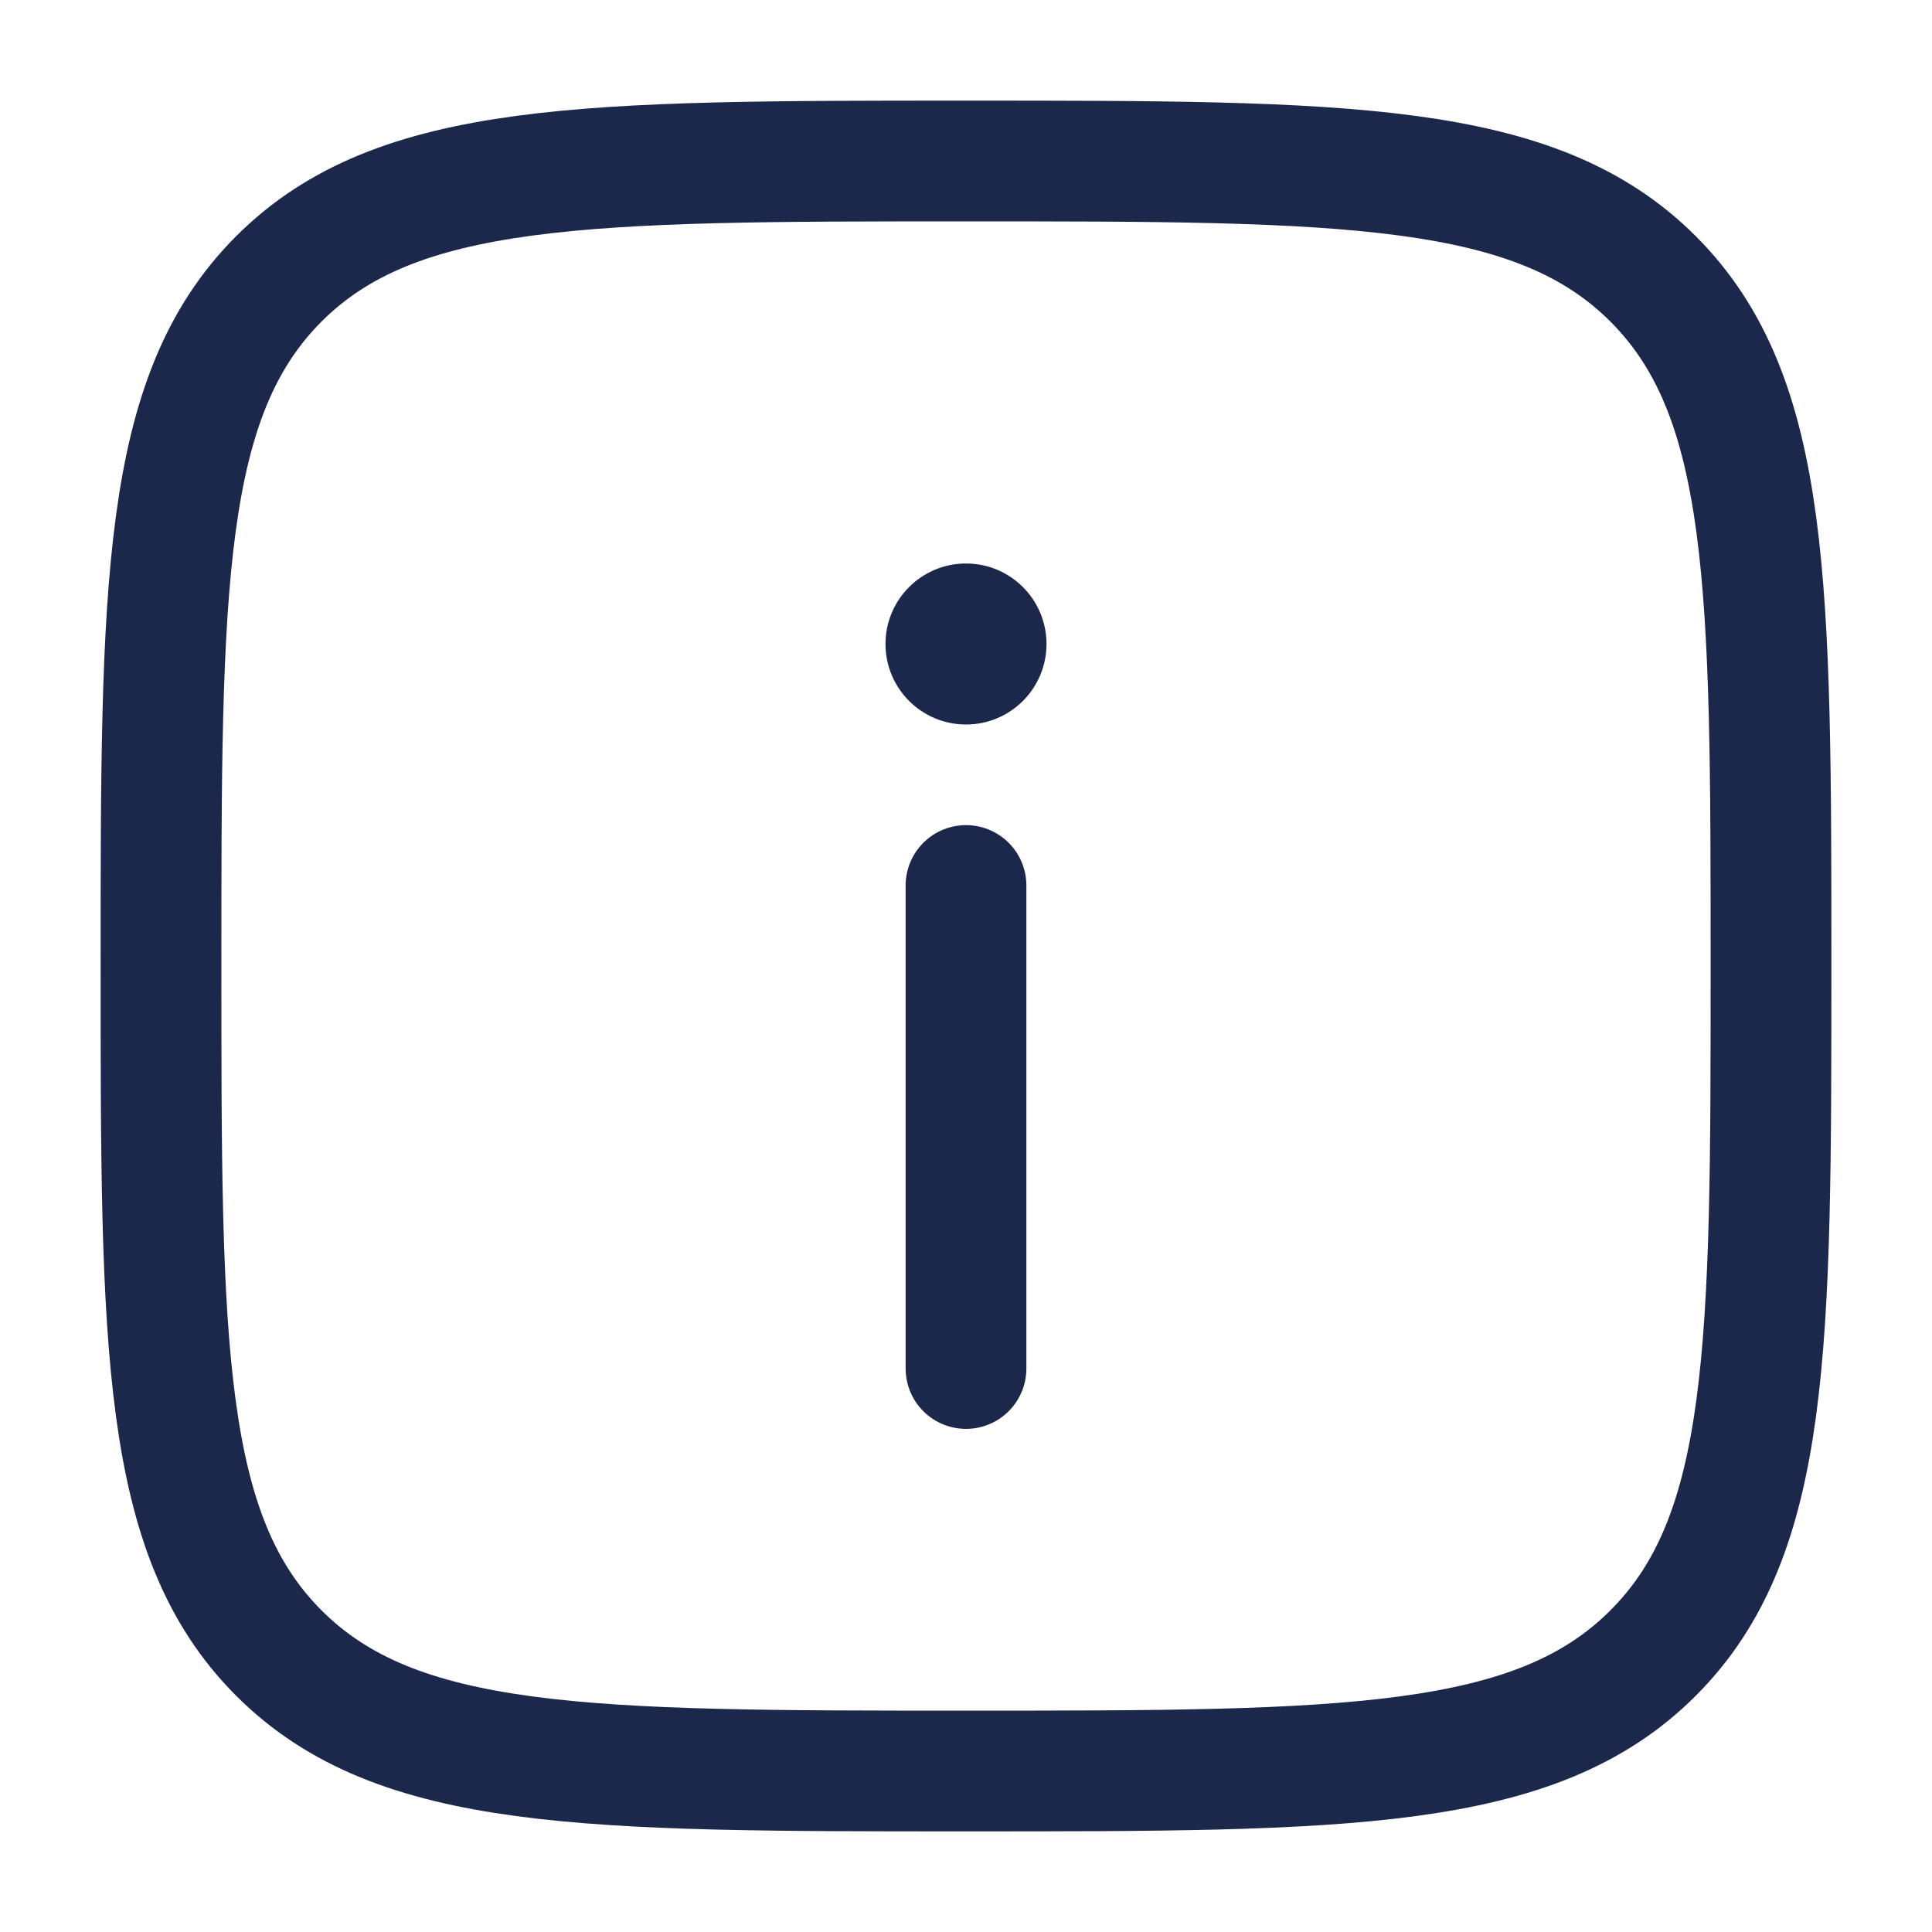
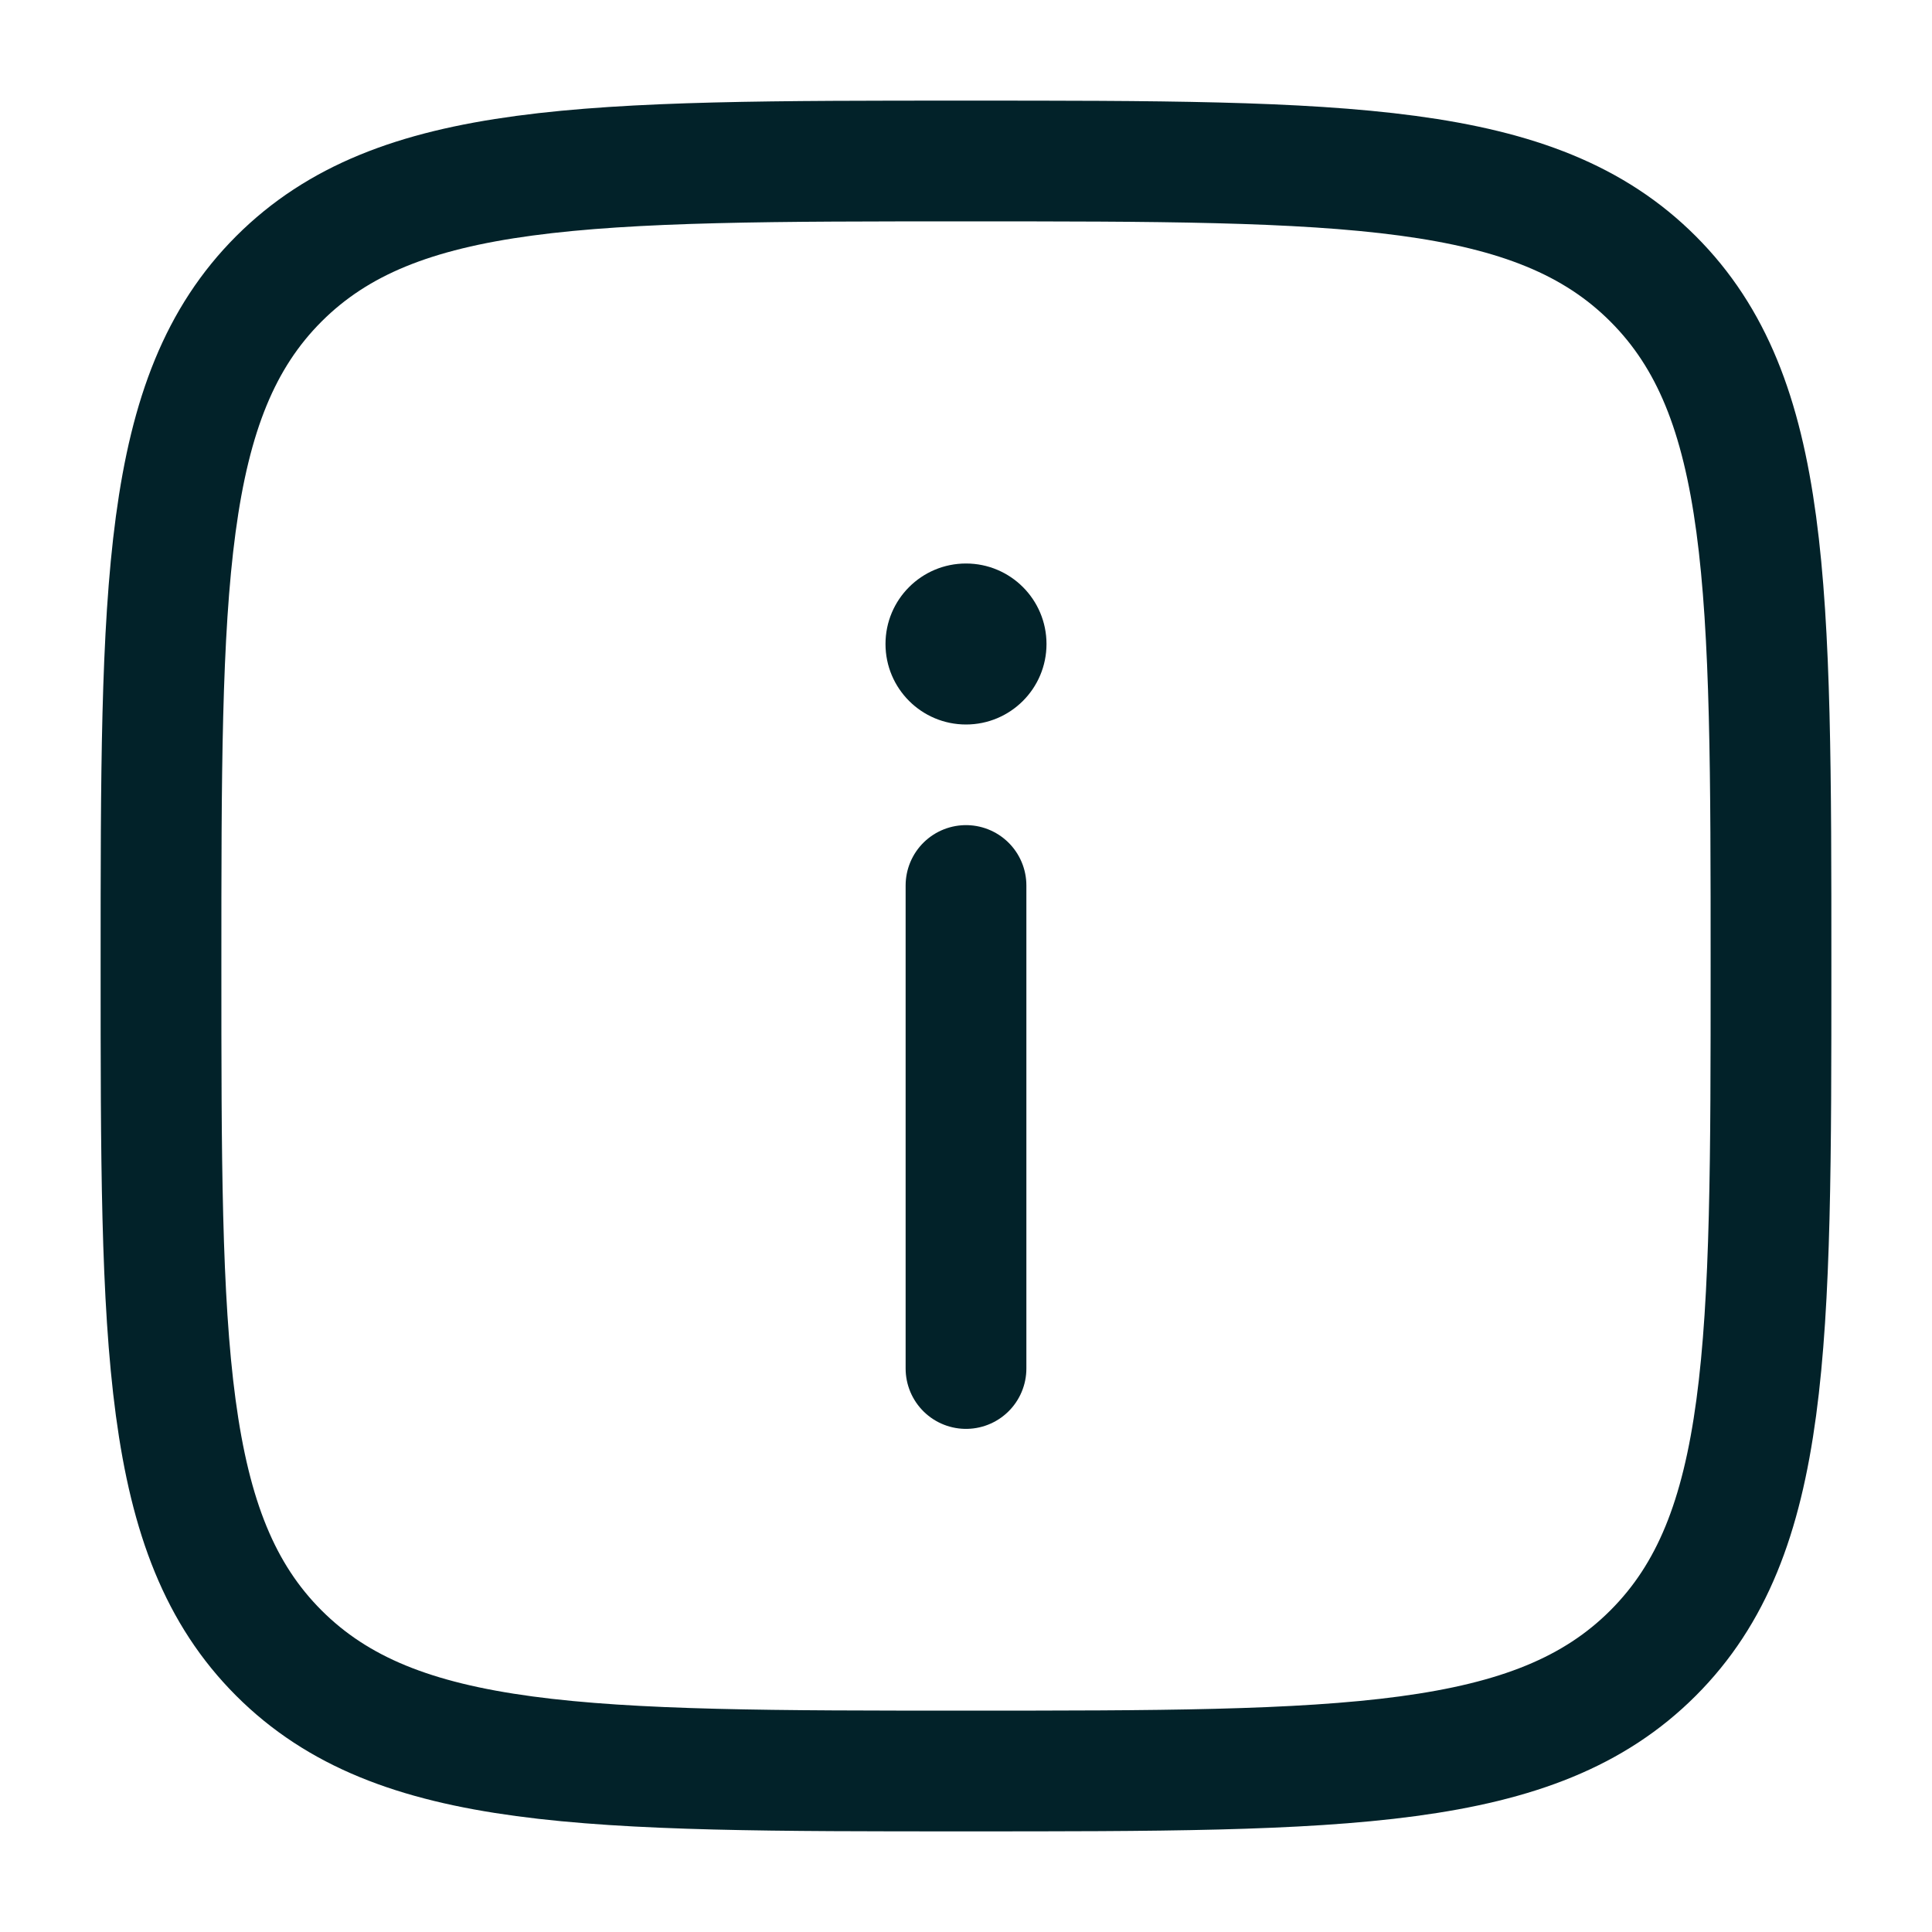
<svg xmlns="http://www.w3.org/2000/svg" width="800px" height="800px" viewBox="0 0 24 24" fill="none">
-   <path d="M12 17V11" stroke="#1C274C" stroke-width="1.5" stroke-linecap="round" />
-   <circle cx="1" cy="1" r="1" transform="matrix(1 0 0 -1 11 9)" fill="#1C274C" />
-   <path d="M2 12C2 7.286 2 4.929 3.464 3.464C4.929 2 7.286 2 12 2C16.714 2 19.071 2 20.535 3.464C22 4.929 22 7.286 22 12C22 16.714 22 19.071 20.535 20.535C19.071 22 16.714 22 12 22C7.286 22 4.929 22 3.464 20.535C2 19.071 2 16.714 2 12Z" stroke="#1C274C" stroke-width="1.5" />
+   <path d="M12 17V11" stroke="#022229" stroke-width="1.5" stroke-linecap="round" />
+   <circle cx="1" cy="1" r="1" transform="matrix(1 0 0 -1 11 9)" fill="#022229" />
+   <path d="M2 12C2 7.286 2 4.929 3.464 3.464C4.929 2 7.286 2 12 2C16.714 2 19.071 2 20.535 3.464C22 4.929 22 7.286 22 12C22 16.714 22 19.071 20.535 20.535C19.071 22 16.714 22 12 22C7.286 22 4.929 22 3.464 20.535C2 19.071 2 16.714 2 12Z" stroke="#022229" stroke-width="1.5" />
</svg>
